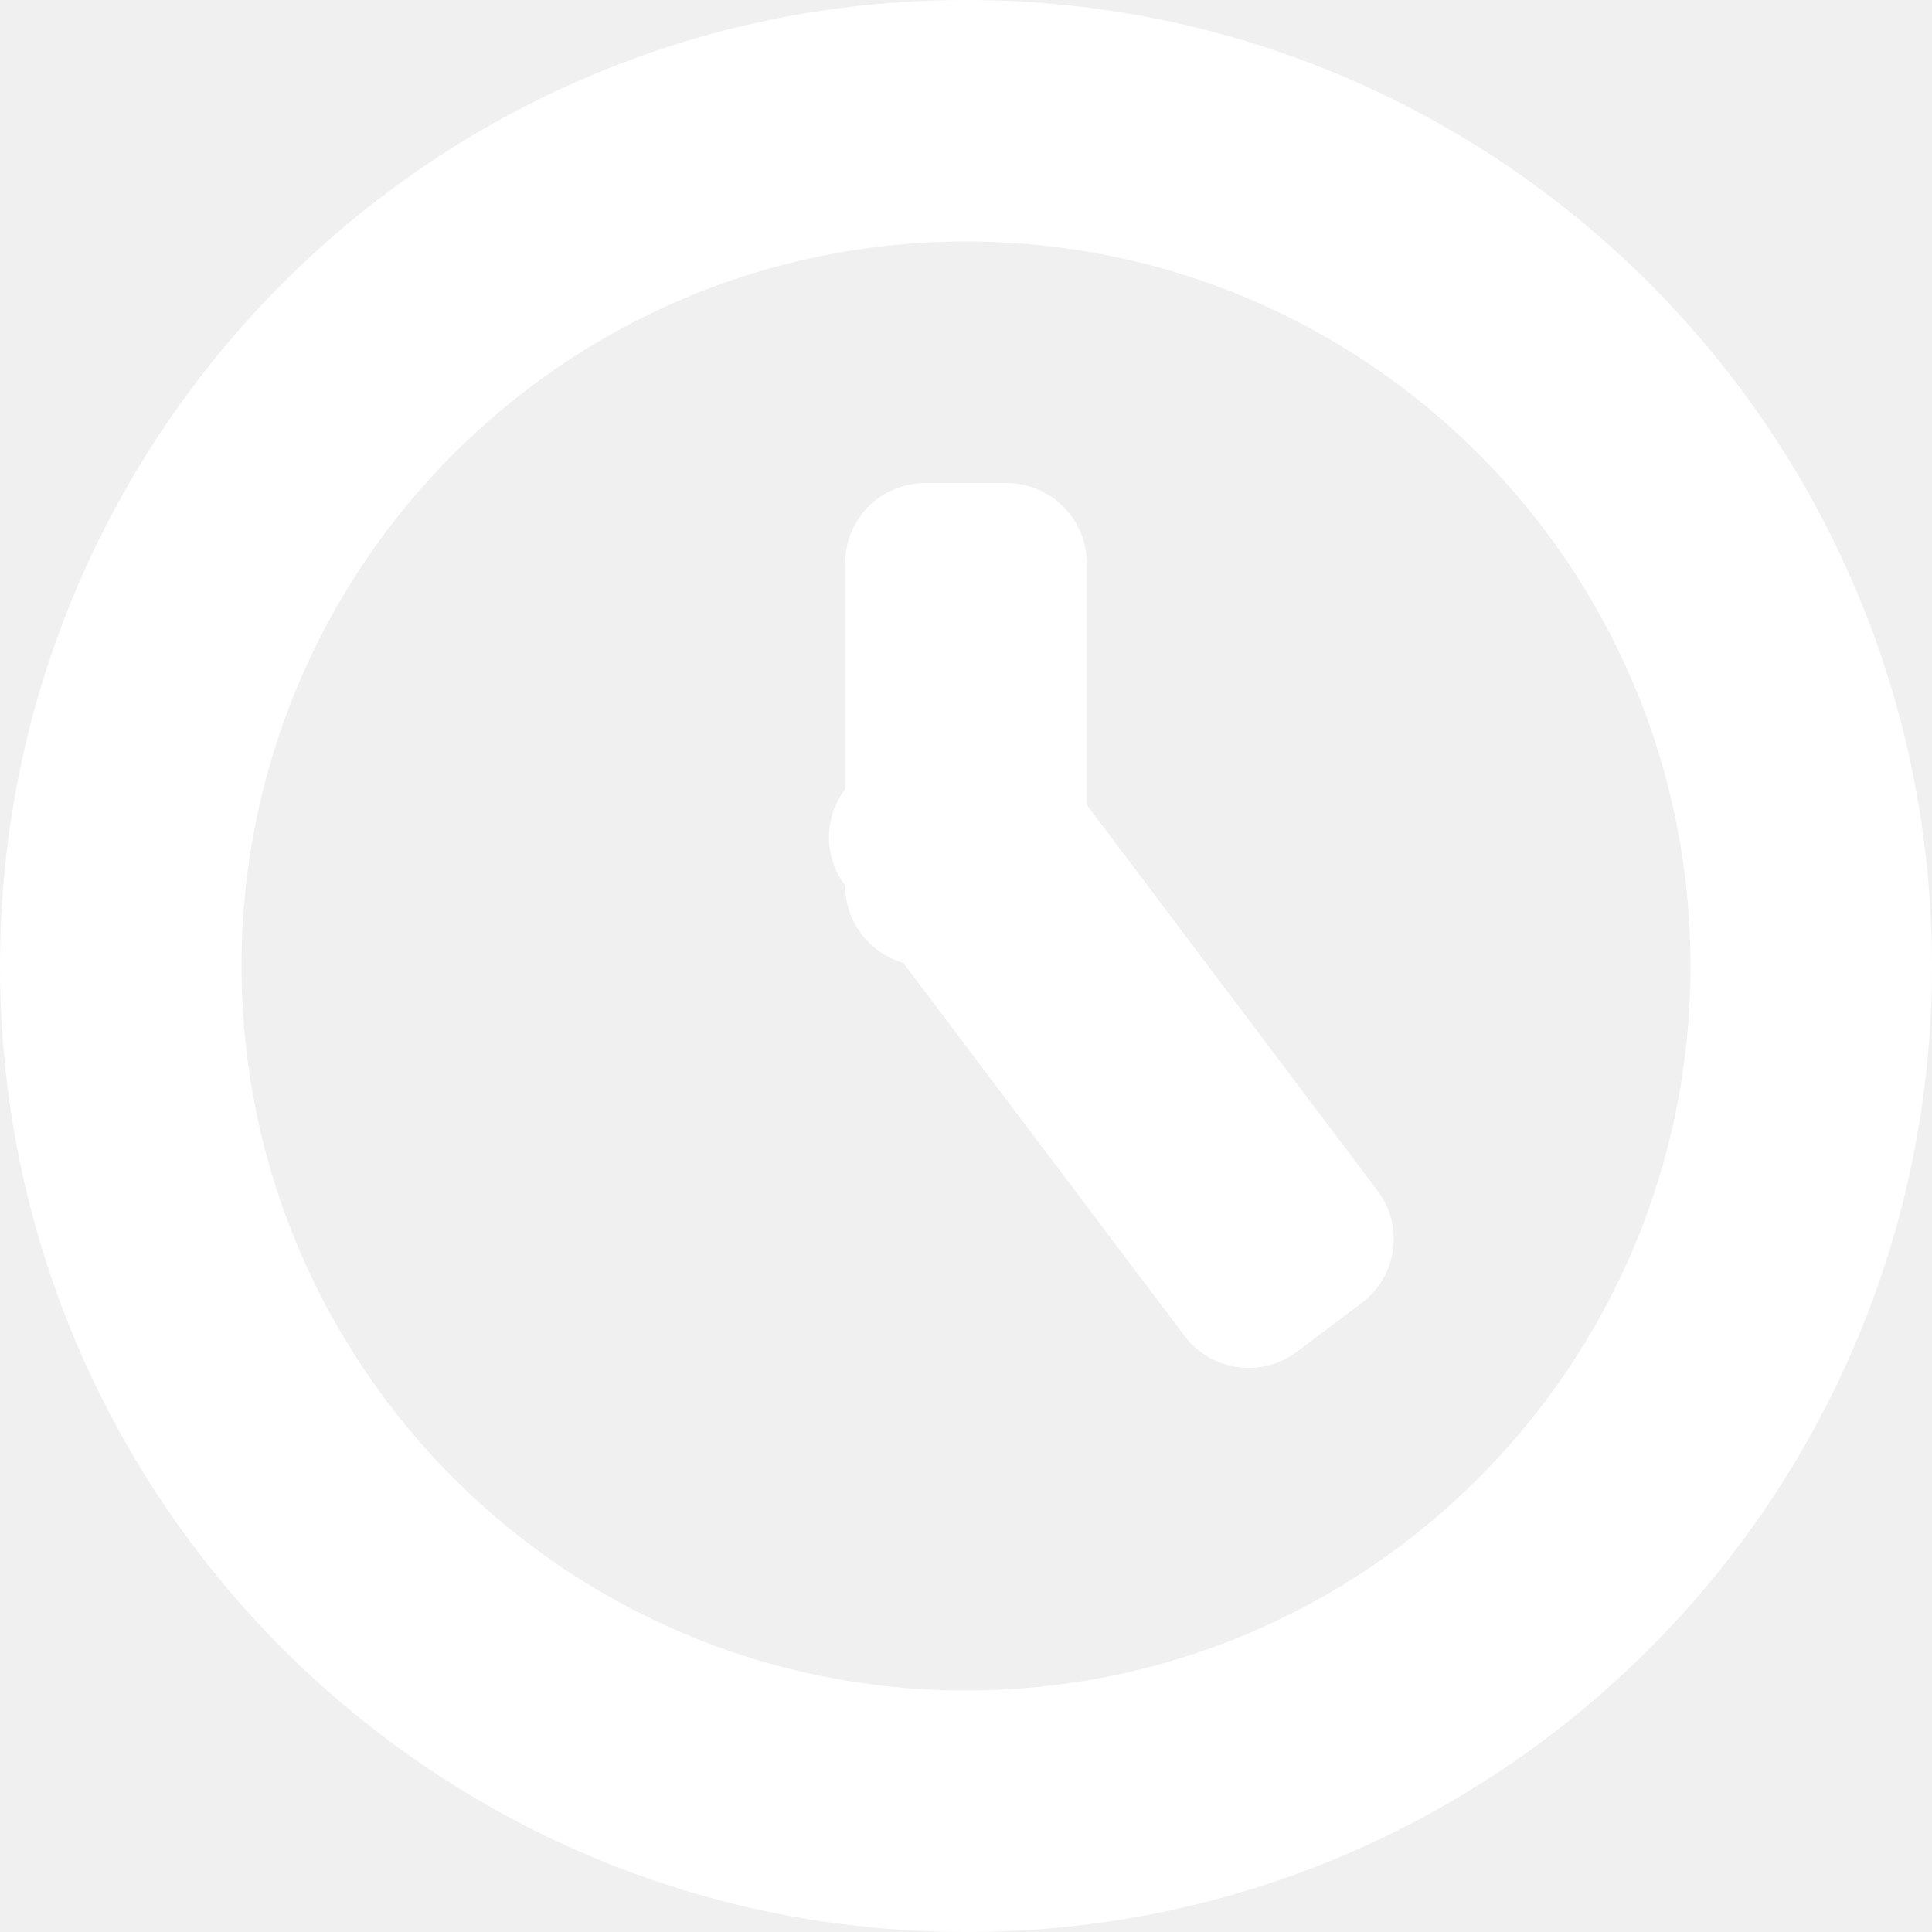
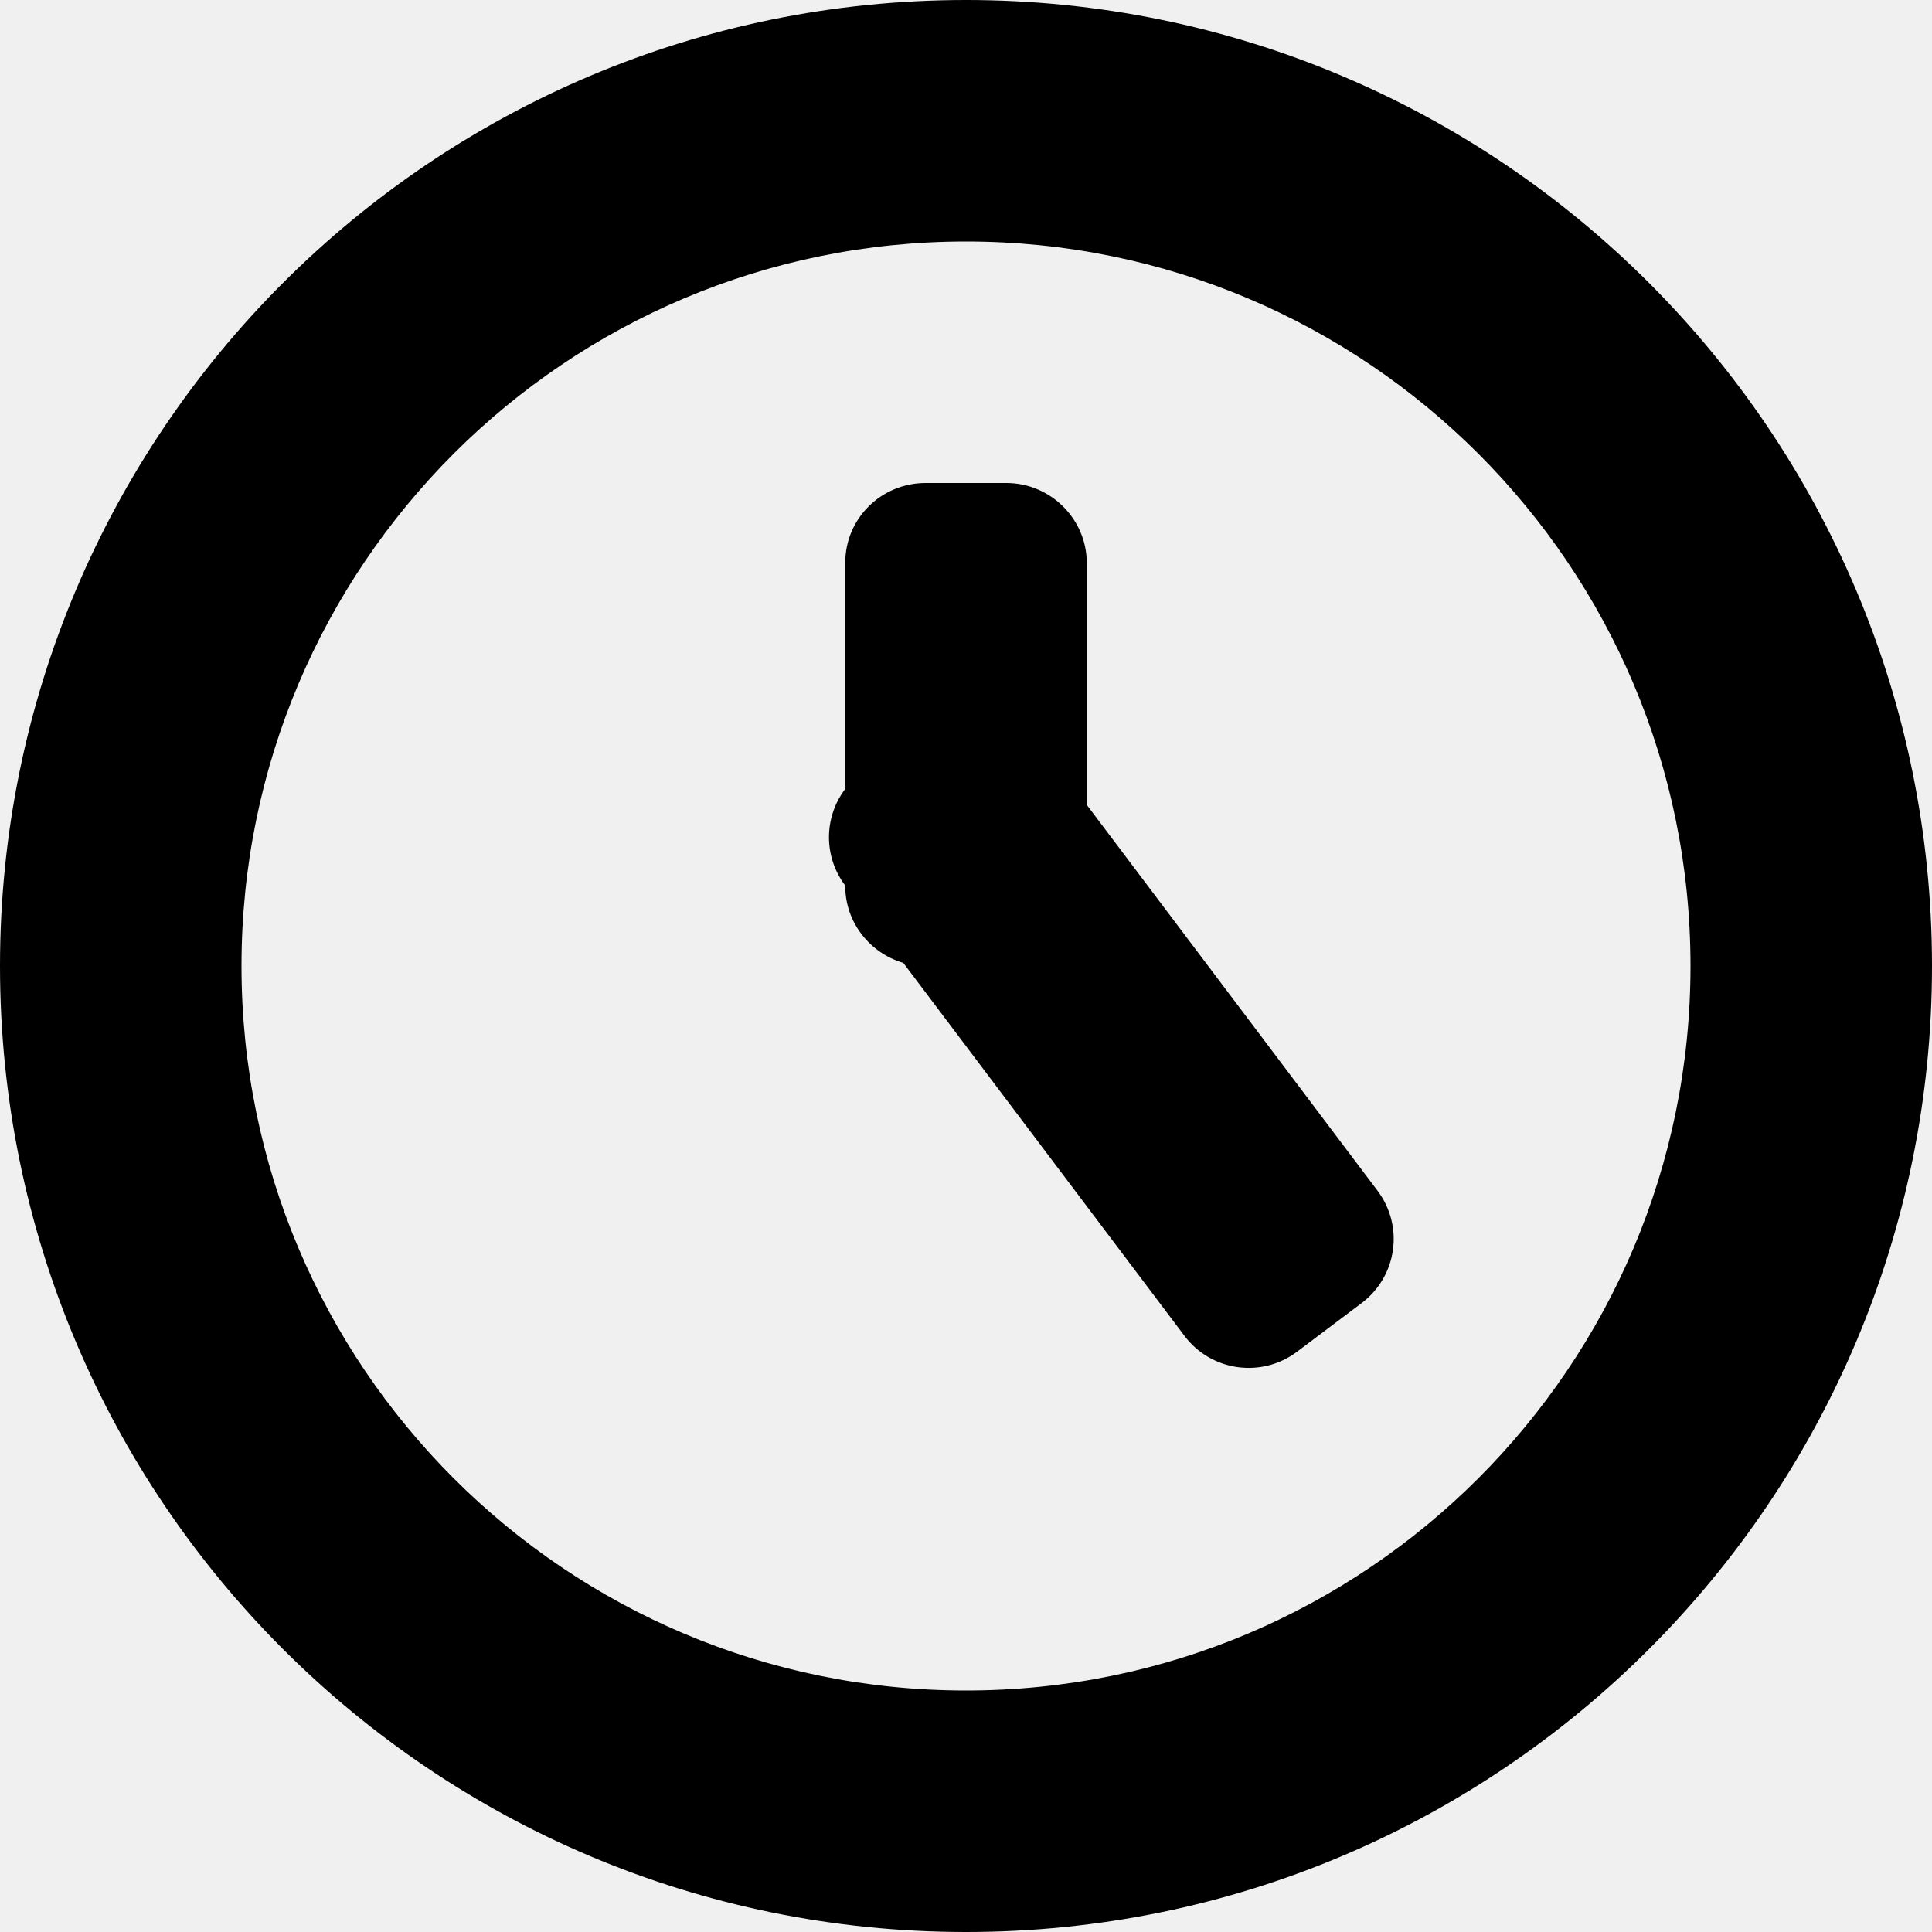
<svg xmlns="http://www.w3.org/2000/svg" xmlns:xlink="http://www.w3.org/1999/xlink" width="24px" height="24px" viewBox="0 0 24 24" version="1.1">
  <defs>
    <path d="M12,0 C18.627,0 24,5.373 24,12 C24,18.627 18.627,24 12,24 C5.373,24 0,18.627 0,12 C0,5.373 5.373,0 12,0 Z M12,3 C7.029,3 3,7.029 3,12 C3,16.971 7.029,21 12,21 C16.971,21 21,16.971 21,12 C21,7.029 16.971,3 12,3 Z M12.501,6 C13.053,6 13.5,6.451 13.5,6.991 L13.5,9.998 L17.111,14.79 C17.443,15.23 17.358,15.853 16.914,16.188 L16.113,16.791 C15.673,17.123 15.047,17.036 14.715,16.596 L11.221,11.961 C10.804,11.84 10.5,11.455 10.5,11.009 L10.5,11.002 L10.5,11.001 C10.225,10.637 10.236,10.148 10.5,9.8 L10.5,6.991 C10.5,6.444 10.943,6 11.499,6 L12.501,6 Z" id="path-1" />
  </defs>
  <g id="Volunteer-Hours---B-2-(w/-numeric-keyboard)" stroke="none" stroke-width="1" fill="none" fill-rule="evenodd">
-     <mask id="mask-2" fill="white">
+     <mask id="mask-2" fill="#000">
      <use xlink:href="#path-1" />
    </mask>
-     <use id="time-icon" fill="#FFFFFF" xlink:href="#path-1" />
+     <use id="time-icon" fill="#000" xlink:href="#path-1" />
  </g>
</svg>
